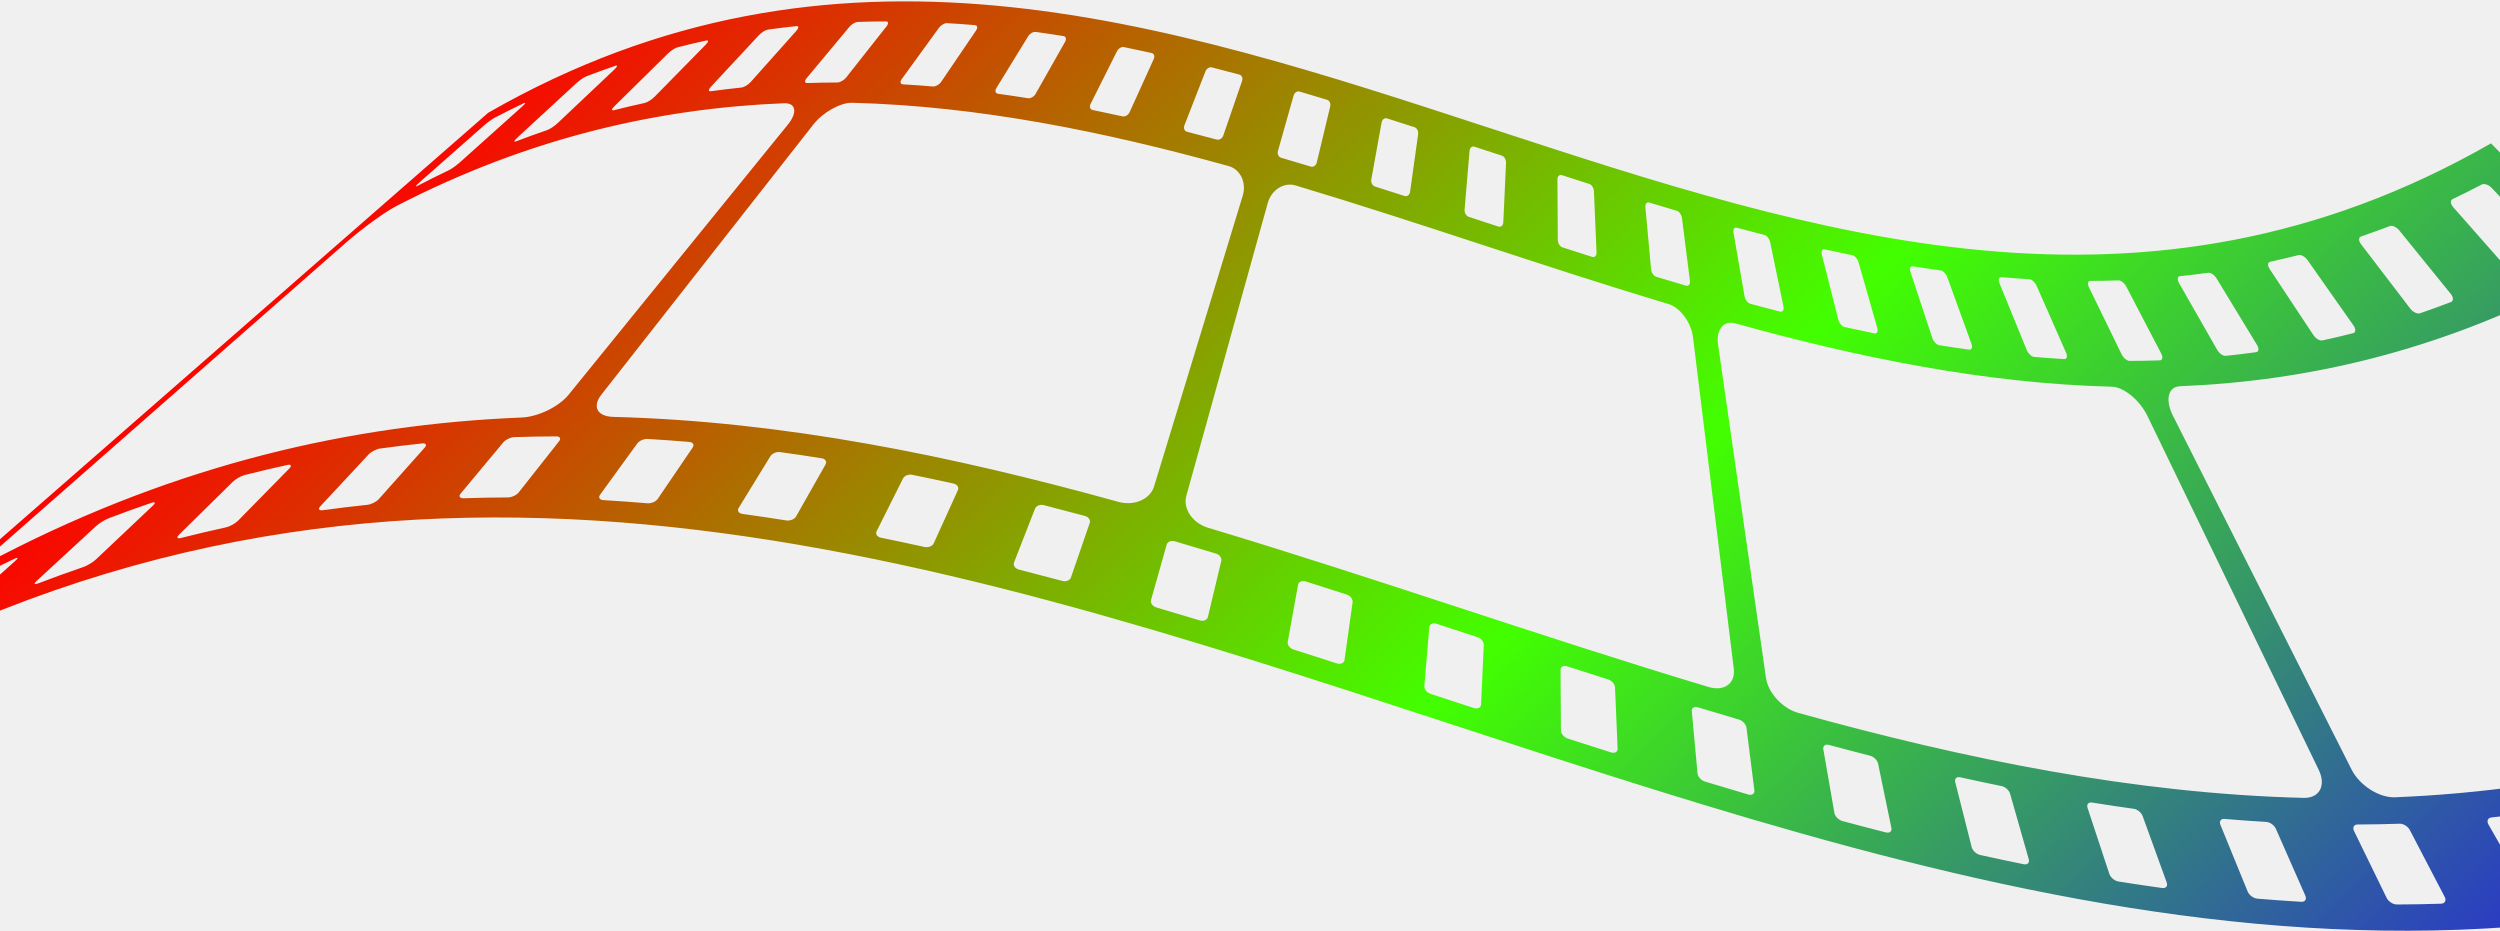
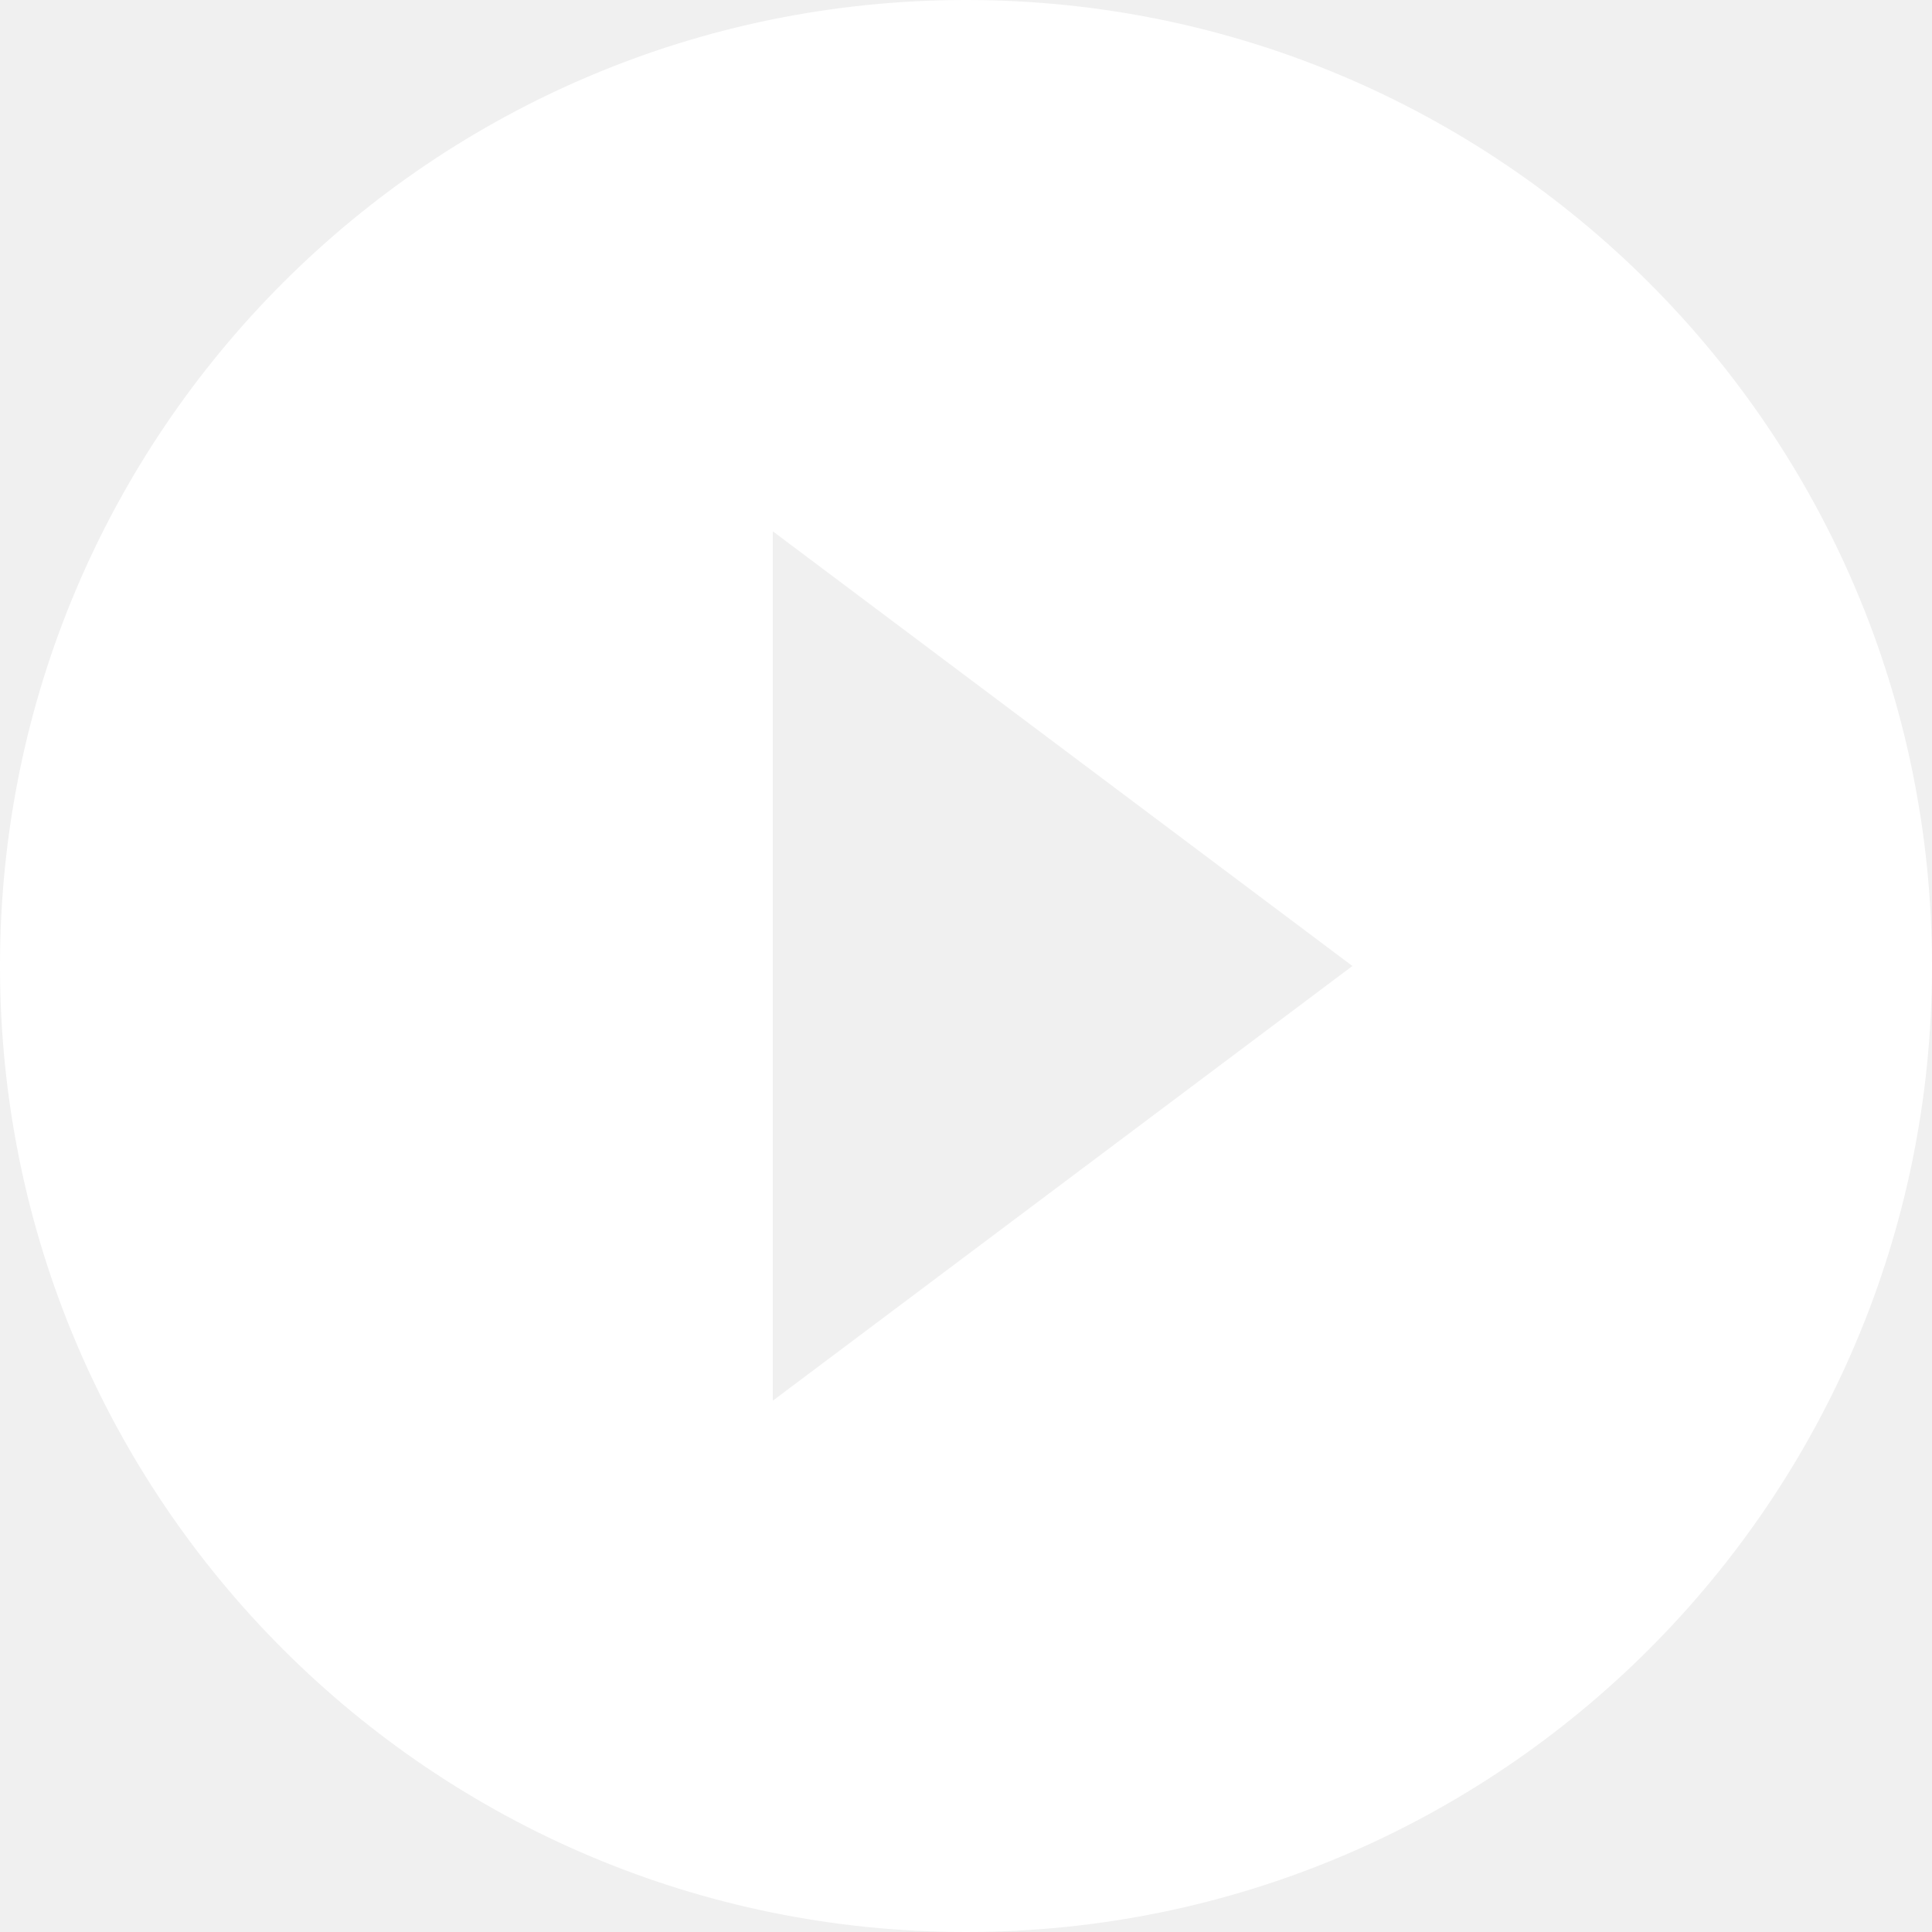
- <svg xmlns="http://www.w3.org/2000/svg" width="1512" height="563" viewBox="0 0 1512 563" fill="none">
-   <path d="M1766.04 373.599C1774.33 382.241 1772.9 393.773 1762.84 398.947C1656.31 453.853 1551.77 478.018 1448.54 482.188C1438.8 482.571 1427.01 474.926 1422.2 465.351C1386.18 394.022 1350.16 322.674 1314.14 251.335C1309.35 241.755 1311.28 233.877 1318.48 233.596C1395.4 230.491 1473.3 212.484 1552.69 171.574C1560.13 167.745 1572.9 171.419 1581.22 180.07C1642.84 244.578 1704.43 309.091 1766.04 373.599ZM1821.97 449.725C1823.83 451.694 1823.36 454.366 1820.94 455.625C1811.72 460.419 1802.53 465.008 1793.36 469.397C1790.93 470.544 1787.51 469.82 1785.74 467.816C1774.69 455.284 1763.65 442.751 1752.61 430.234C1750.85 428.248 1751.29 425.724 1753.59 424.617C1762.34 420.448 1771.1 416.073 1779.87 411.498C1782.19 410.293 1785.58 410.9 1787.42 412.855C1798.93 425.148 1810.44 437.436 1821.97 449.725ZM1735.04 489.581C1736.7 491.64 1736.11 494.093 1733.71 495.015C1724.59 498.504 1715.48 501.793 1706.39 504.906C1703.99 505.73 1700.73 504.673 1699.14 502.584C1689.23 489.601 1679.31 476.623 1669.39 463.655C1667.82 461.58 1668.38 459.264 1670.66 458.494C1679.33 455.532 1688.02 452.379 1696.72 449.046C1699 448.178 1702.23 449.128 1703.88 451.163C1714.27 463.966 1724.65 476.773 1735.04 489.581ZM1648.85 517.55C1650.34 519.675 1649.65 521.904 1647.26 522.514C1638.21 524.825 1629.16 526.951 1620.13 528.905C1617.79 529.422 1614.7 528.08 1613.28 525.954C1604.48 512.667 1595.69 499.38 1586.89 486.098C1585.5 483.997 1586.2 481.865 1588.42 481.37C1597.04 479.507 1605.66 477.469 1614.29 475.274C1616.54 474.705 1619.59 475.95 1621.07 478.045C1630.32 491.215 1639.59 504.38 1648.85 517.55ZM1563.39 534.787C1564.7 536.943 1563.84 538.978 1561.52 539.299C1552.54 540.55 1543.55 541.629 1534.59 542.562C1532.23 542.81 1529.34 541.227 1528.09 539.061C1520.4 525.612 1512.72 512.157 1505.04 498.703C1503.82 496.571 1504.6 494.624 1506.85 494.392C1515.4 493.497 1523.96 492.466 1532.52 491.278C1534.73 490.972 1537.65 492.473 1538.95 494.599C1547.1 507.995 1555.24 521.391 1563.39 534.787ZM1478.56 542.444C1479.67 544.611 1478.71 546.472 1476.35 546.554C1467.45 546.847 1458.53 547.003 1449.64 547.036C1447.29 547.04 1444.53 545.265 1443.46 543.092C1436.89 529.592 1430.3 516.079 1423.71 502.58C1422.68 500.426 1423.63 498.658 1425.86 498.656C1434.34 498.626 1442.83 498.474 1451.33 498.186C1453.57 498.105 1456.31 499.817 1457.43 501.955C1464.48 515.455 1471.51 528.949 1478.56 542.444ZM1402.31 465.488C1406.98 475.045 1402.88 482.817 1393.19 482.565C1290.41 479.907 1188.78 459.195 1087.65 431.176C1078.1 428.534 1069.32 418.984 1068.07 409.984C1058.4 342.758 1048.74 275.552 1039.07 208.325C1037.8 199.312 1042.5 193.629 1049.55 195.587C1124.92 216.459 1200.64 231.902 1277.23 233.88C1284.41 234.063 1294.01 241.862 1298.7 251.428C1333.24 322.777 1367.78 394.13 1402.31 465.488ZM1394.27 541.709C1395.23 543.883 1394.11 545.55 1391.78 545.402C1382.92 544.888 1374.06 544.248 1365.21 543.504C1362.89 543.312 1360.26 541.365 1359.39 539.2C1353.9 525.743 1348.41 512.287 1342.91 498.841C1342.05 496.705 1343.15 495.097 1345.36 495.285C1353.78 495.999 1362.23 496.604 1370.68 497.098C1372.9 497.237 1375.49 499.107 1376.44 501.237C1382.38 514.733 1388.33 528.214 1394.27 541.709ZM1310.43 533.732C1311.21 535.873 1309.97 537.385 1307.66 537.061C1298.84 535.843 1290.03 534.533 1281.21 533.13C1278.91 532.762 1276.46 530.7 1275.74 528.563C1271.34 515.238 1266.94 501.932 1262.55 488.607C1261.86 486.508 1263.07 485.041 1265.26 485.39C1273.66 486.734 1282.06 488 1290.48 489.153C1292.69 489.453 1295.1 491.447 1295.87 493.564C1300.72 506.963 1305.58 520.342 1310.43 533.732ZM1227 519.679C1227.62 521.802 1226.23 523.154 1223.95 522.688C1215.15 520.899 1206.38 519.036 1197.6 517.091C1195.29 516.581 1193 514.445 1192.47 512.335C1189.15 499.228 1185.84 486.122 1182.53 473.011C1182 470.94 1183.34 469.603 1185.53 470.1C1193.9 471.956 1202.27 473.735 1210.66 475.445C1212.81 475.883 1215.13 477.98 1215.71 480.075C1219.48 493.265 1223.25 506.474 1227 519.679ZM1143.91 500.723C1144.35 502.804 1142.82 504.031 1140.51 503.433C1131.76 501.204 1123.02 498.901 1114.29 496.56C1111.98 495.938 1109.81 493.742 1109.45 491.679C1107.22 478.831 1104.99 466.002 1102.75 453.168C1102.41 451.12 1103.89 449.928 1106.09 450.517C1114.43 452.76 1122.76 454.955 1131.1 457.08C1133.28 457.655 1135.44 459.802 1135.87 461.854C1138.55 474.811 1141.23 487.762 1143.91 500.723ZM1022.07 169.901C1022.32 171.945 1021.25 173.231 1019.68 172.762C1013.71 171.009 1007.75 169.231 1001.78 167.424C1000.21 166.941 998.764 164.919 998.586 162.903C997.439 150.381 996.283 137.859 995.132 125.332C994.944 123.317 995.992 122.066 997.451 122.501C1003.02 124.19 1008.57 125.845 1014.14 127.48C1015.6 127.915 1017 129.904 1017.26 131.933C1018.86 144.593 1020.46 157.252 1022.07 169.901ZM1061.05 478.029C1061.32 480.058 1059.64 481.179 1057.35 480.503C1048.62 477.941 1039.9 475.336 1031.18 472.701C1028.89 472 1026.87 469.783 1026.67 467.773C1025.51 455.251 1024.36 442.724 1023.21 430.202C1023.02 428.211 1024.67 427.125 1026.85 427.778C1035.17 430.29 1043.49 432.767 1051.81 435.22C1054 435.863 1055.98 438.047 1056.25 440.051C1057.85 452.716 1059.45 465.375 1061.05 478.029ZM978.333 452.75C978.424 454.737 976.647 455.775 974.35 455.036C965.633 452.279 956.908 449.482 948.189 446.682C945.926 445.937 944.055 443.733 944.031 441.775C943.961 429.589 943.882 417.403 943.816 405.222C943.791 403.293 945.568 402.264 947.725 402.961C956.039 405.639 964.349 408.293 972.67 410.937C974.846 411.633 976.689 413.808 976.762 415.766C977.281 428.089 977.814 440.417 978.333 452.75ZM895.741 426.067C895.653 428.002 893.712 428.964 891.445 428.224C882.732 425.37 874.009 422.525 865.297 419.67C863 418.921 861.289 416.759 861.448 414.867C862.454 403.028 863.455 391.193 864.456 379.358C864.615 377.476 866.497 376.505 868.683 377.211C876.995 379.928 885.303 382.65 893.625 385.367C895.772 386.074 897.483 388.235 897.392 390.136C896.84 402.118 896.298 414.09 895.741 426.067ZM813.163 399.155C812.896 401.028 810.801 401.953 808.514 401.213C799.814 398.402 791.099 395.616 782.387 392.854C780.095 392.119 778.488 390.025 778.827 388.175C780.899 376.691 782.981 365.198 785.058 353.718C785.395 351.888 787.432 350.955 789.634 351.637C797.94 354.276 806.235 356.944 814.544 359.617C816.725 360.319 818.302 362.423 818.047 364.267C816.419 375.893 814.796 387.524 813.163 399.155ZM730.518 373.162C730.093 374.983 727.851 375.889 725.562 375.198C716.836 372.554 708.119 369.948 699.389 367.392C697.104 366.716 695.626 364.703 696.138 362.91C699.292 351.748 702.451 340.59 705.594 329.438C706.101 327.66 708.314 326.725 710.488 327.368C718.802 329.811 727.124 332.294 735.449 334.81C737.637 335.468 739.066 337.49 738.626 339.297C735.932 350.577 733.227 361.867 730.518 373.162ZM698.017 294.101C695.626 301.988 685.98 306.161 676.432 303.525C575.3 275.5 473.686 254.788 370.904 252.13C361.197 251.874 358.001 245.922 363.771 238.607C406.512 184.146 449.249 129.671 491.99 75.21C497.755 67.9 508.278 61.975 515.442 62.163C592.036 64.146 667.756 79.579 743.123 100.451C750.171 102.404 753.982 110.446 751.616 118.318C733.75 176.915 715.878 235.518 698.017 294.101ZM647.711 349.251C647.097 351.02 644.762 351.961 642.46 351.339C633.708 348.983 624.953 346.686 616.196 344.447C613.922 343.863 612.606 341.957 613.278 340.216C617.519 329.351 621.756 318.481 625.983 307.63C626.663 305.909 629.015 304.933 631.168 305.484C639.518 307.619 647.872 309.808 656.213 312.056C658.398 312.65 659.665 314.567 659.067 316.302C655.28 327.29 651.493 338.278 647.711 349.251ZM564.719 328.6C563.941 330.322 561.437 331.304 559.145 330.804C550.362 328.863 541.585 326.991 532.795 325.206C530.487 324.731 529.322 322.969 530.188 321.256C535.509 310.639 540.826 300.027 546.133 289.414C546.983 287.726 549.435 286.691 551.646 287.138C560.023 288.843 568.398 290.627 576.775 292.474C578.941 292.956 580.094 294.766 579.327 296.468C574.456 307.174 569.585 317.889 564.719 328.6ZM481.45 312.367C480.478 314.061 477.829 315.128 475.503 314.755C466.702 313.357 457.888 312.037 449.08 310.824C446.762 310.5 445.698 308.874 446.739 307.198C453.138 296.776 459.537 286.343 465.941 275.906C466.961 274.25 469.608 273.12 471.814 273.43C480.229 274.583 488.625 275.83 497.013 277.178C499.223 277.523 500.235 279.208 499.308 280.868C493.35 291.369 487.398 301.875 481.45 312.367ZM397.8 301.725C396.672 303.392 393.852 304.587 391.524 304.385C382.682 303.637 373.836 302.996 364.97 302.478C362.624 302.349 361.711 300.888 362.927 299.22C370.417 288.894 377.907 278.568 385.412 268.238C386.592 266.604 389.4 265.346 391.624 265.471C400.065 265.969 408.506 266.579 416.939 267.293C419.166 267.471 420.047 269.001 418.93 270.648C411.888 281.009 404.851 291.364 397.8 301.725ZM511.767 46.872C510.459 48.526 508.107 49.878 506.498 49.889C500.412 49.905 494.317 50.014 488.213 50.215C486.617 50.28 486.45 48.967 487.827 47.313C496.422 36.996 505.021 26.673 513.61 16.361C514.988 14.697 517.331 13.316 518.8 13.262C524.492 13.075 530.172 12.965 535.852 12.948C537.333 12.948 537.49 14.28 536.171 15.944C528.047 26.247 519.907 36.555 511.767 46.872ZM313.696 297.833C312.382 299.492 309.444 300.84 307.092 300.848C298.195 300.877 289.282 301.033 280.354 301.346C278.044 301.417 277.25 300.14 278.637 298.476C287.231 288.159 295.821 277.846 304.42 267.524C305.772 265.884 308.743 264.458 310.946 264.378C319.452 264.099 327.944 263.947 336.441 263.913C338.666 263.905 339.392 265.276 338.115 266.9C329.97 277.213 321.835 287.525 313.696 297.833ZM1.248 335.734C-8.816 340.923 -9.354 338.74 0.047 330.485C69.846 269.18 139.645 207.884 209.46 146.573C218.869 138.338 232.556 128.293 239.984 124.469C319.376 83.549 397.267 65.552 474.204 62.442C481.401 62.156 482.446 68.007 476.539 75.313C432.321 129.788 388.108 184.259 343.886 238.739C337.979 246.055 325.294 252.114 315.555 252.508C212.321 256.673 107.781 280.837 1.248 335.734ZM229.096 301.859C227.611 303.534 224.484 305.074 222.147 305.322C213.189 306.255 204.215 307.335 195.229 308.585C192.87 308.902 192.234 307.819 193.802 306.138C203.501 295.717 213.204 285.301 222.902 274.88C224.45 273.229 227.532 271.601 229.778 271.281C238.341 270.103 246.903 269.066 255.449 268.176C257.668 267.949 258.285 269.135 256.815 270.776C247.579 281.134 238.338 291.496 229.096 301.859ZM143.91 314.971C142.257 316.667 138.944 318.453 136.572 318.97C127.553 320.929 118.522 323.059 109.479 325.361C107.103 325.975 106.567 325.077 108.313 323.365C119.125 312.728 129.942 302.086 140.754 291.439C142.469 289.757 145.737 287.874 148.014 287.29C156.633 285.09 165.244 283.066 173.849 281.199C176.108 280.708 176.596 281.7 174.954 283.376C164.606 293.911 154.258 304.436 143.91 314.971ZM58.055 338.326C56.21 340.078 52.749 342.149 50.35 342.964C41.255 346.077 32.152 349.366 23.032 352.86C20.619 353.772 20.236 353.102 22.165 351.325C34.092 340.32 46.033 329.311 57.964 318.311C59.853 316.563 63.289 314.385 65.588 313.508C74.286 310.179 82.962 307.041 91.636 304.084C93.906 303.3 94.265 304.097 92.456 305.815C80.99 316.654 69.52 327.497 58.055 338.326ZM-28.578 373.114C-30.612 374.937 -34.194 377.321 -36.616 378.478C-45.812 382.862 -55.006 387.451 -64.228 392.264C-66.615 393.509 -66.875 393.048 -64.771 391.185C-51.709 379.662 -38.638 368.138 -25.566 356.605C-23.493 354.782 -19.887 352.27 -17.609 351.076C-8.831 346.496 -0.046 342.116 8.711 337.942C11.009 336.84 11.213 337.458 9.215 339.246C-3.392 350.535 -15.981 361.825 -28.578 373.114ZM292.551 76.037C294.66 74.17 297.601 72.021 299.129 71.225C305.006 68.163 310.873 65.234 316.724 62.441C318.254 61.718 317.872 62.586 315.843 64.403C303.26 75.688 290.657 86.982 278.059 98.272C276.025 100.094 273.062 102.189 271.402 102.982C265.112 105.984 258.822 109.118 252.52 112.404C250.877 113.265 251.251 112.47 253.35 110.613C266.417 99.084 279.484 87.556 292.551 76.037ZM348.515 50.377C350.429 48.604 353.214 46.701 354.753 46.11C360.567 43.879 366.366 41.785 372.17 39.799C373.701 39.281 373.456 40.27 371.616 42.007C360.146 52.851 348.681 63.68 337.211 74.524C335.362 76.261 332.524 78.14 330.889 78.694C324.673 80.816 318.438 83.07 312.202 85.456C310.568 86.093 310.782 85.163 312.705 83.4C324.642 72.386 336.573 61.386 348.515 50.377ZM403.964 32.38C405.714 30.663 408.354 28.967 409.86 28.585C415.629 27.112 421.389 25.752 427.133 24.508C428.647 24.186 428.544 25.281 426.882 26.977C416.539 37.507 406.181 48.042 395.838 58.572C394.156 60.268 391.484 61.931 389.861 62.284C383.692 63.619 377.514 65.077 371.33 66.652C369.7 67.068 369.802 66.012 371.537 64.3C382.354 53.658 393.156 43.022 403.964 32.38ZM458.997 21.284C460.56 19.618 463.017 18.089 464.526 17.884C470.253 17.09 475.981 16.389 481.694 15.805C483.167 15.644 483.205 16.875 481.725 18.535C472.484 28.898 463.242 39.261 454.001 49.623C452.506 51.289 449.998 52.774 448.397 52.946C442.271 53.583 436.131 54.327 429.987 55.169C428.36 55.395 428.349 54.213 429.902 52.537C439.605 42.121 449.303 31.71 458.997 21.284ZM567.869 16.834C569.07 15.171 571.253 13.9 572.745 13.992C578.387 14.323 584.031 14.726 589.677 15.203C591.152 15.34 591.456 16.783 590.323 18.445C583.281 28.806 576.24 39.166 569.198 49.527C568.065 51.189 565.84 52.437 564.246 52.311C558.201 51.789 552.143 51.355 546.091 50.999C544.501 50.907 544.168 49.484 545.384 47.817C552.874 37.491 560.369 27.17 567.869 16.834ZM621.822 21.97C622.853 20.284 624.89 19.107 626.368 19.307C631.987 20.082 637.589 20.921 643.208 21.818C644.685 22.048 645.106 23.612 644.158 25.301C638.211 35.793 632.253 46.294 626.311 56.79C625.343 58.49 623.287 59.648 621.689 59.395C615.681 58.433 609.646 57.535 603.619 56.706C602.019 56.492 601.578 54.938 602.604 53.267C609.008 42.83 615.412 32.402 621.822 21.97ZM675.538 31.015C676.389 29.307 678.263 28.175 679.737 28.473C685.337 29.615 690.935 30.805 696.525 32.05C697.978 32.377 698.557 34.023 697.764 35.75C692.898 46.46 688.037 57.166 683.171 67.876C682.393 69.598 680.461 70.711 678.906 70.37C672.903 69.037 666.894 67.757 660.882 66.537C659.291 66.22 658.727 64.57 659.588 62.862C664.905 52.249 670.212 41.637 675.538 31.015ZM729.03 43.218C729.706 41.473 731.462 40.371 732.893 40.748C738.477 42.178 744.063 43.642 749.644 45.131C751.109 45.531 751.811 47.263 751.182 49.038C747.405 60.016 743.614 70.999 739.837 81.977C739.223 83.746 737.472 84.843 735.891 84.414C729.91 82.797 723.927 81.23 717.927 79.706C716.374 79.306 715.648 77.56 716.335 75.805C720.566 64.939 724.798 54.084 729.03 43.218ZM782.361 57.831C782.873 56.038 784.467 54.943 785.94 55.373C791.5 57.013 797.064 58.668 802.618 60.352C804.086 60.787 804.931 62.625 804.491 64.432C801.782 75.727 799.088 87.007 796.378 98.302C795.943 100.113 794.3 101.218 792.731 100.741C786.772 98.933 780.802 97.146 774.826 95.402C773.251 94.949 772.392 93.096 772.904 91.303C776.053 80.146 779.212 68.988 782.361 57.831ZM835.585 74.095C835.924 72.255 837.391 71.132 838.848 71.606C844.404 73.364 849.958 75.141 855.507 76.933C856.969 77.402 857.944 79.292 857.692 81.161C856.065 92.787 854.432 104.418 852.808 116.049C852.547 117.927 851.05 119.031 849.477 118.529C843.523 116.614 837.563 114.704 831.607 112.809C830.039 112.311 829.021 110.407 829.365 108.552C831.431 97.073 833.513 85.579 835.585 74.095ZM888.778 91.274C888.943 89.367 890.226 88.226 891.697 88.705C897.255 90.516 902.813 92.337 908.376 94.153C909.808 94.623 910.937 96.57 910.85 98.486C910.293 110.473 909.74 122.454 909.193 134.431C909.101 136.362 907.749 137.523 906.195 137.011C900.242 135.057 894.269 133.113 888.312 131.154C886.749 130.642 885.616 128.68 885.781 126.773C886.776 114.943 887.777 103.108 888.778 91.274ZM1009.09 183.891C1016.13 186 1022.78 194.961 1023.92 203.932C1032.12 270.743 1040.35 337.543 1048.57 404.334C1049.7 413.31 1042.88 418.335 1033.34 415.479C932.366 385.182 831.723 349.509 730.731 319.217C721.212 316.355 715.282 307.666 717.522 299.755C733.934 240.738 750.351 181.725 766.768 122.712C769.003 114.797 776.537 110.043 783.584 112.157C858.849 134.726 933.834 161.312 1009.09 183.891ZM941.936 108.599C941.913 106.63 943.099 105.451 944.552 105.911C950.106 107.708 955.66 109.485 961.23 111.247C962.682 111.716 963.923 113.677 964.014 115.664C964.532 127.997 965.061 140.32 965.59 152.643C965.661 154.63 964.468 155.853 962.91 155.346C956.945 153.451 950.98 151.546 945.016 149.621C943.467 149.124 942.174 147.119 942.166 145.156C942.091 132.965 942.011 120.779 941.936 108.599ZM1048.42 140.712C1048.05 138.655 1048.97 137.322 1050.42 137.713C1056.01 139.211 1061.57 140.685 1067.15 142.111C1068.62 142.467 1070.16 144.455 1070.6 146.536C1073.27 159.497 1075.96 172.444 1078.64 185.395C1079.07 187.486 1078.13 188.858 1076.56 188.459C1070.58 186.92 1064.6 185.357 1058.62 183.746C1057.04 183.326 1055.46 181.286 1055.11 179.223C1052.88 166.389 1050.65 153.551 1048.42 140.712ZM1101.86 154.015C1101.32 151.905 1102.08 150.481 1103.54 150.804C1109.14 152.043 1114.74 153.234 1120.34 154.37C1121.79 154.664 1123.49 156.615 1124.08 158.749C1127.85 171.939 1131.61 185.138 1135.38 198.343C1135.98 200.467 1135.19 201.945 1133.63 201.628C1127.62 200.402 1121.61 199.118 1115.62 197.79C1114.03 197.444 1112.34 195.434 1111.8 193.329C1108.49 180.218 1105.17 167.121 1101.86 154.015ZM1155.46 164.458C1154.75 162.326 1155.39 160.8 1156.85 161.03C1162.46 161.928 1168.08 162.771 1173.71 163.541C1175.18 163.742 1177 165.639 1177.78 167.79C1182.63 181.174 1187.47 194.554 1192.34 207.943C1193.12 210.089 1192.47 211.668 1190.9 211.459C1184.86 210.624 1178.83 209.726 1172.79 208.765C1171.24 208.516 1169.37 206.557 1168.66 204.41C1164.25 191.094 1159.86 177.774 1155.46 164.458ZM1209.3 171.319C1208.42 169.149 1208.93 167.518 1210.41 167.645C1216.04 168.112 1221.69 168.526 1227.33 168.861C1228.81 168.949 1230.81 170.751 1231.76 172.915C1237.7 186.411 1243.65 199.892 1249.59 213.383C1250.55 215.557 1250.03 217.257 1248.43 217.165C1242.36 216.809 1236.32 216.376 1230.26 215.854C1228.67 215.723 1226.66 213.838 1225.77 211.673C1220.28 198.217 1214.79 184.761 1209.3 171.319ZM1263.43 173.815C1262.37 171.643 1262.73 169.9 1264.22 169.89C1269.89 169.874 1275.57 169.779 1281.26 169.581C1282.74 169.533 1284.89 171.226 1286.01 173.403C1293.06 186.898 1300.1 200.397 1307.14 213.887C1308.28 216.059 1307.9 217.885 1306.27 217.94C1300.19 218.141 1294.1 218.255 1288.01 218.276C1286.42 218.282 1284.25 216.505 1283.18 214.328C1276.6 200.819 1270.01 187.32 1263.43 173.815ZM1317.9 171.219C1316.67 169.048 1316.89 167.194 1318.37 167.048C1324.09 166.445 1329.82 165.754 1335.54 164.96C1337.03 164.76 1339.31 166.315 1340.62 168.466C1348.77 181.862 1356.92 195.267 1365.07 208.663C1366.38 210.819 1366.13 212.765 1364.53 212.986C1358.38 213.838 1352.26 214.582 1346.12 215.213C1344.51 215.391 1342.2 213.748 1340.96 211.581C1333.28 198.122 1325.59 184.683 1317.9 171.219ZM1372.74 162.782C1371.31 160.642 1371.42 158.673 1372.91 158.341C1378.68 157.092 1384.44 155.731 1390.21 154.263C1391.71 153.877 1394.14 155.26 1395.64 157.38C1404.89 170.559 1414.16 183.725 1423.42 196.895C1424.91 199.019 1424.82 201.086 1423.18 201.498C1416.99 203.083 1410.81 204.536 1404.63 205.876C1403.02 206.234 1400.54 204.768 1399.13 202.628C1390.33 189.341 1381.54 176.059 1372.74 162.782ZM1428 147.742C1426.4 145.653 1426.37 143.558 1427.9 143.045C1433.7 141.058 1439.51 138.95 1445.32 136.739C1446.86 136.142 1449.44 137.313 1451.1 139.373C1461.5 152.18 1471.89 164.987 1482.26 177.8C1483.93 179.864 1483.95 182.067 1482.31 182.689C1476.08 185.07 1469.84 187.334 1463.63 189.461C1461.97 190.02 1459.36 188.766 1457.76 186.676C1447.84 173.698 1437.92 160.725 1428 147.742ZM1483.75 125.356C1481.97 123.332 1481.8 121.136 1483.34 120.403C1489.2 117.615 1495.06 114.685 1500.93 111.619C1502.46 110.817 1505.21 111.728 1507.07 113.717C1518.59 125.996 1530.11 138.299 1541.62 150.587C1543.47 152.562 1543.64 154.88 1541.97 155.756C1535.68 159.037 1529.39 162.171 1523.12 165.168C1521.46 165.951 1518.67 164.948 1516.88 162.929C1505.85 150.401 1494.8 137.884 1483.75 125.356ZM295.313 68.166C159.988 186.378 24.648 304.606 -110.677 422.818C574.294 30.584 1180.59 845.291 1865.56 453.047C1745.89 330.932 1626.24 208.817 1506.56 86.702C1086.75 327.104 715.137 -172.241 295.313 68.166Z" fill="url(#paint0_linear_28_524)" />
-   <defs>
-     <linearGradient id="paint0_linear_28_524" x1="892.498" y1="-550.187" x2="1865.56" y2="453.047" gradientUnits="userSpaceOnUse">
-       <stop stop-color="#FF0000" />
-       <stop offset="0.489" stop-color="#42FF00" />
-       <stop offset="1" stop-color="#2400FF" />
-     </linearGradient>
-   </defs>
+ <svg xmlns="http://www.w3.org/2000/svg" width="100" height="100" viewBox="0 0 100 100" fill="none">
+   <path d="M50 0C22.375 0 0 22.375 0 50C0 77.625 22.375 100 50 100C77.625 100 100 77.625 100 50C100 22.375 77.625 0 50 0ZM40 72.5V27.5L70 50L40 72.5Z" fill="white" />
</svg>
